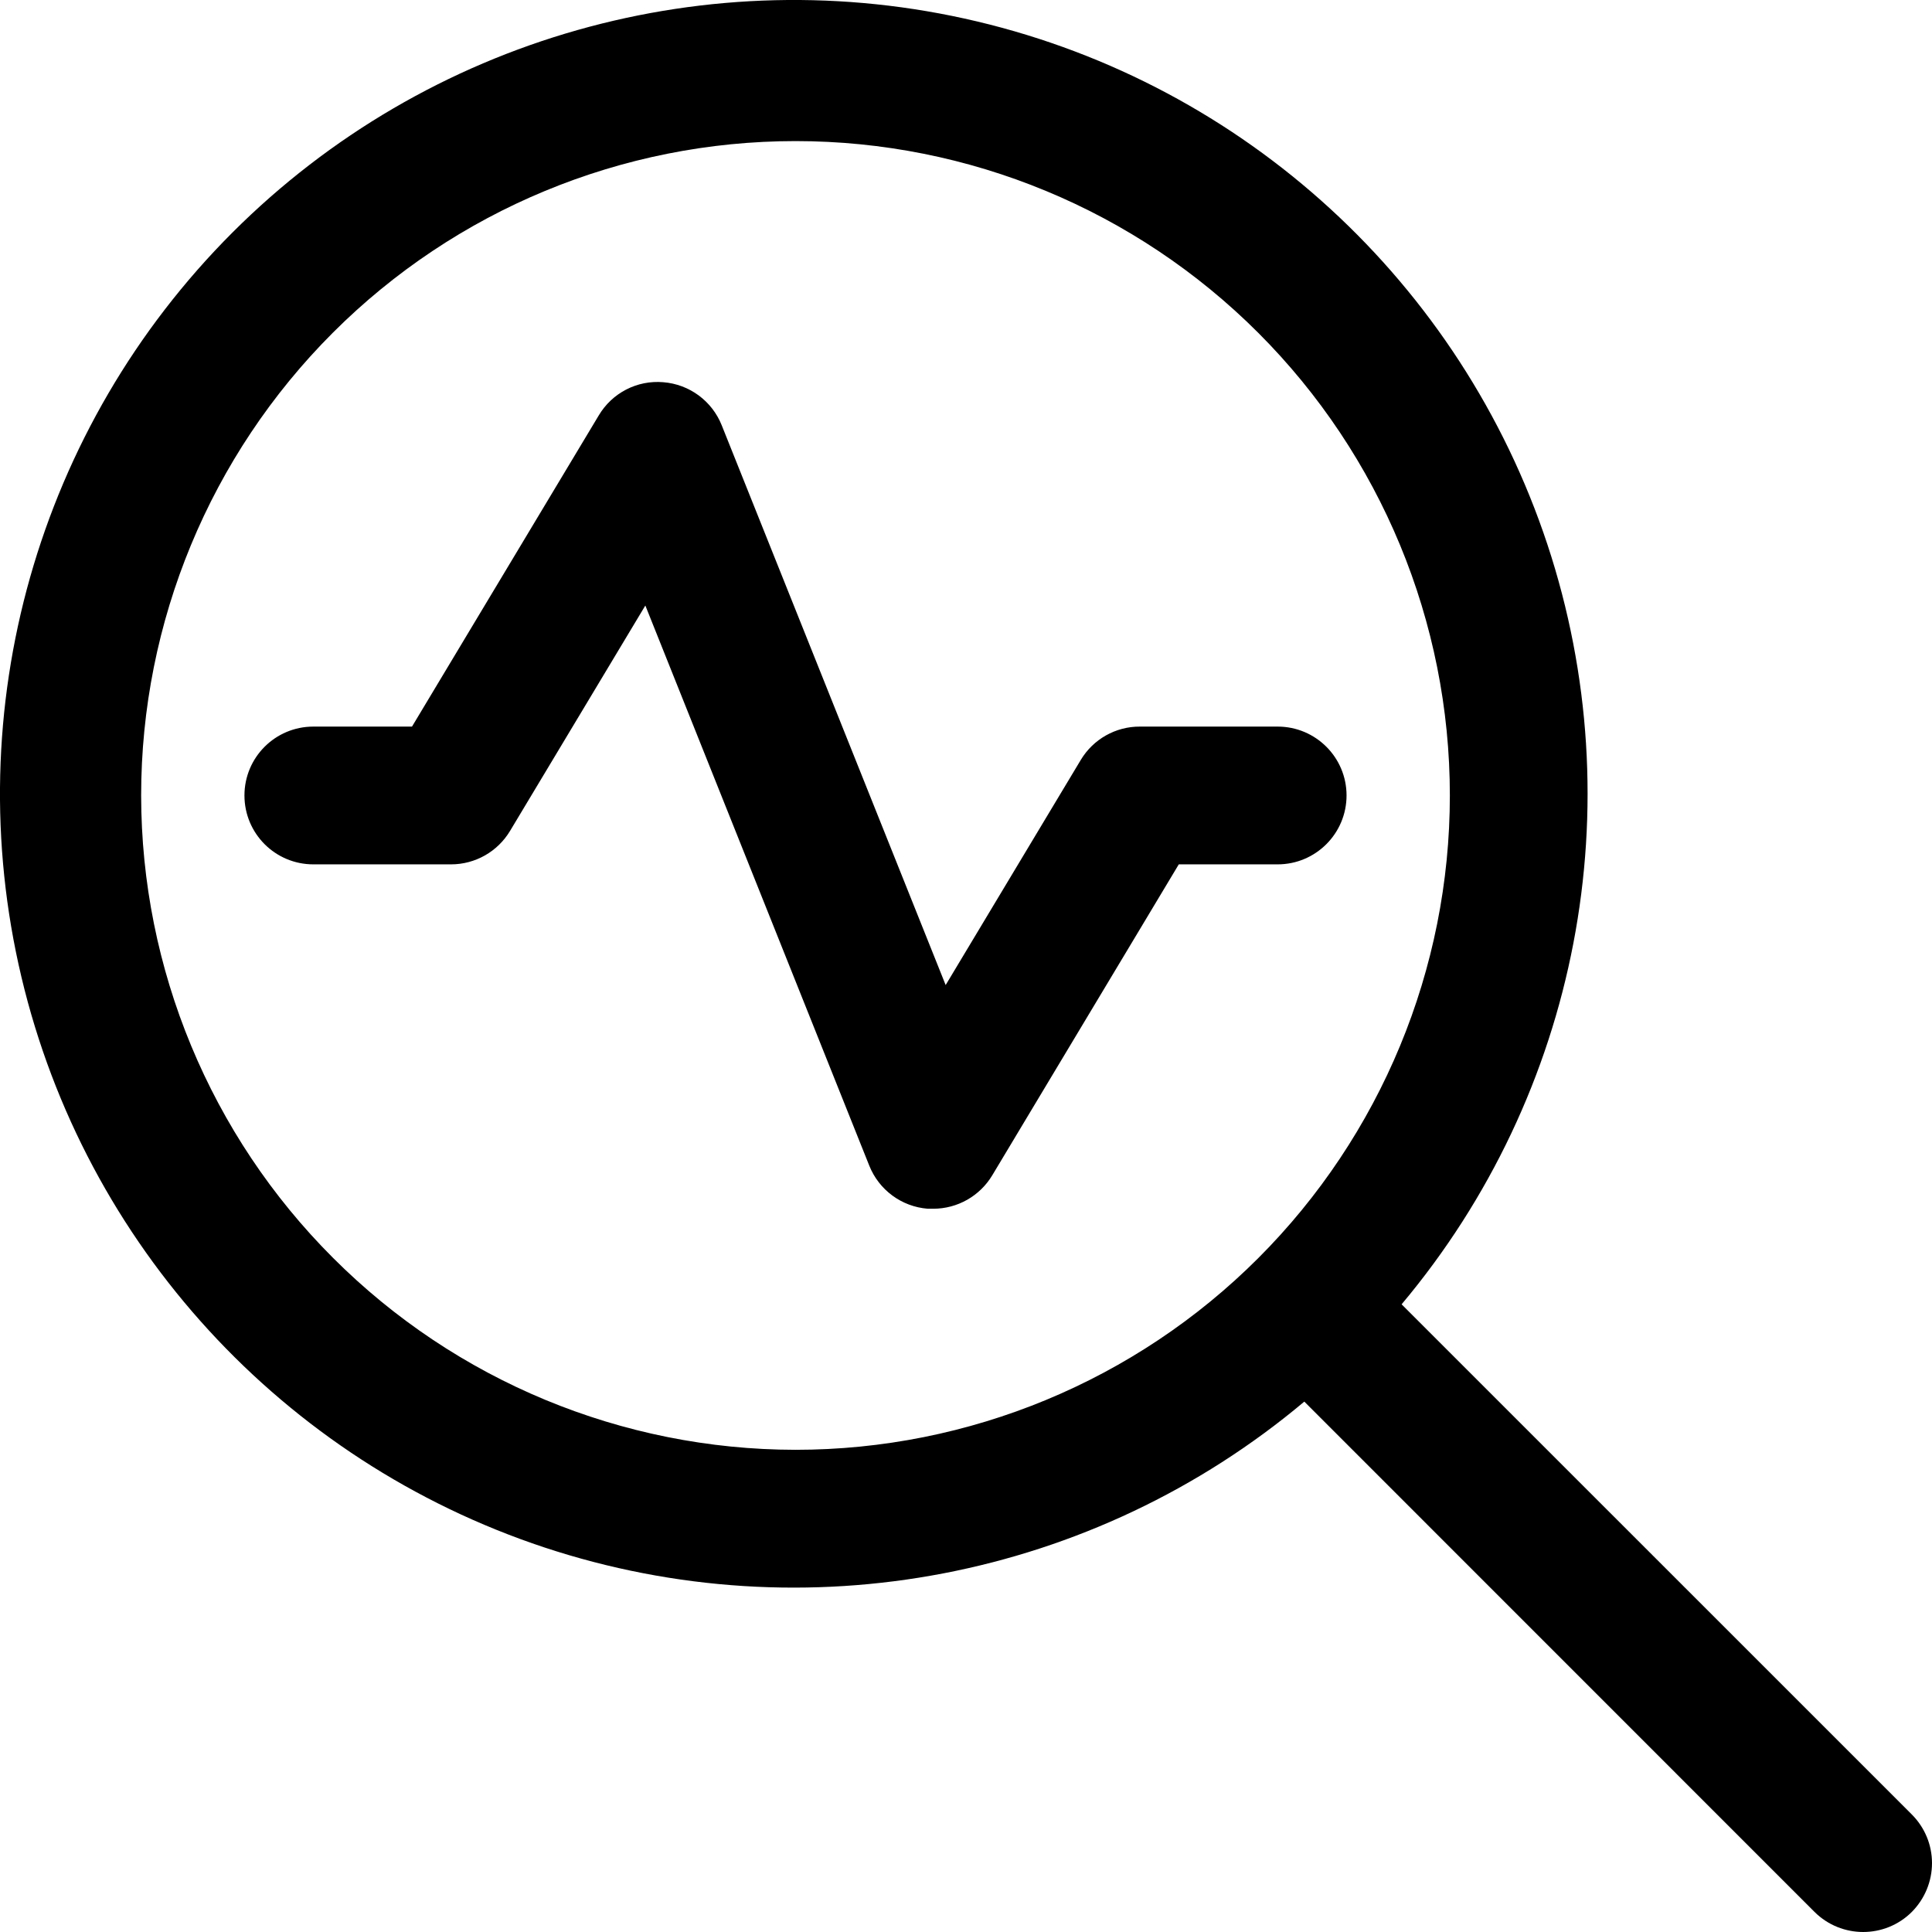
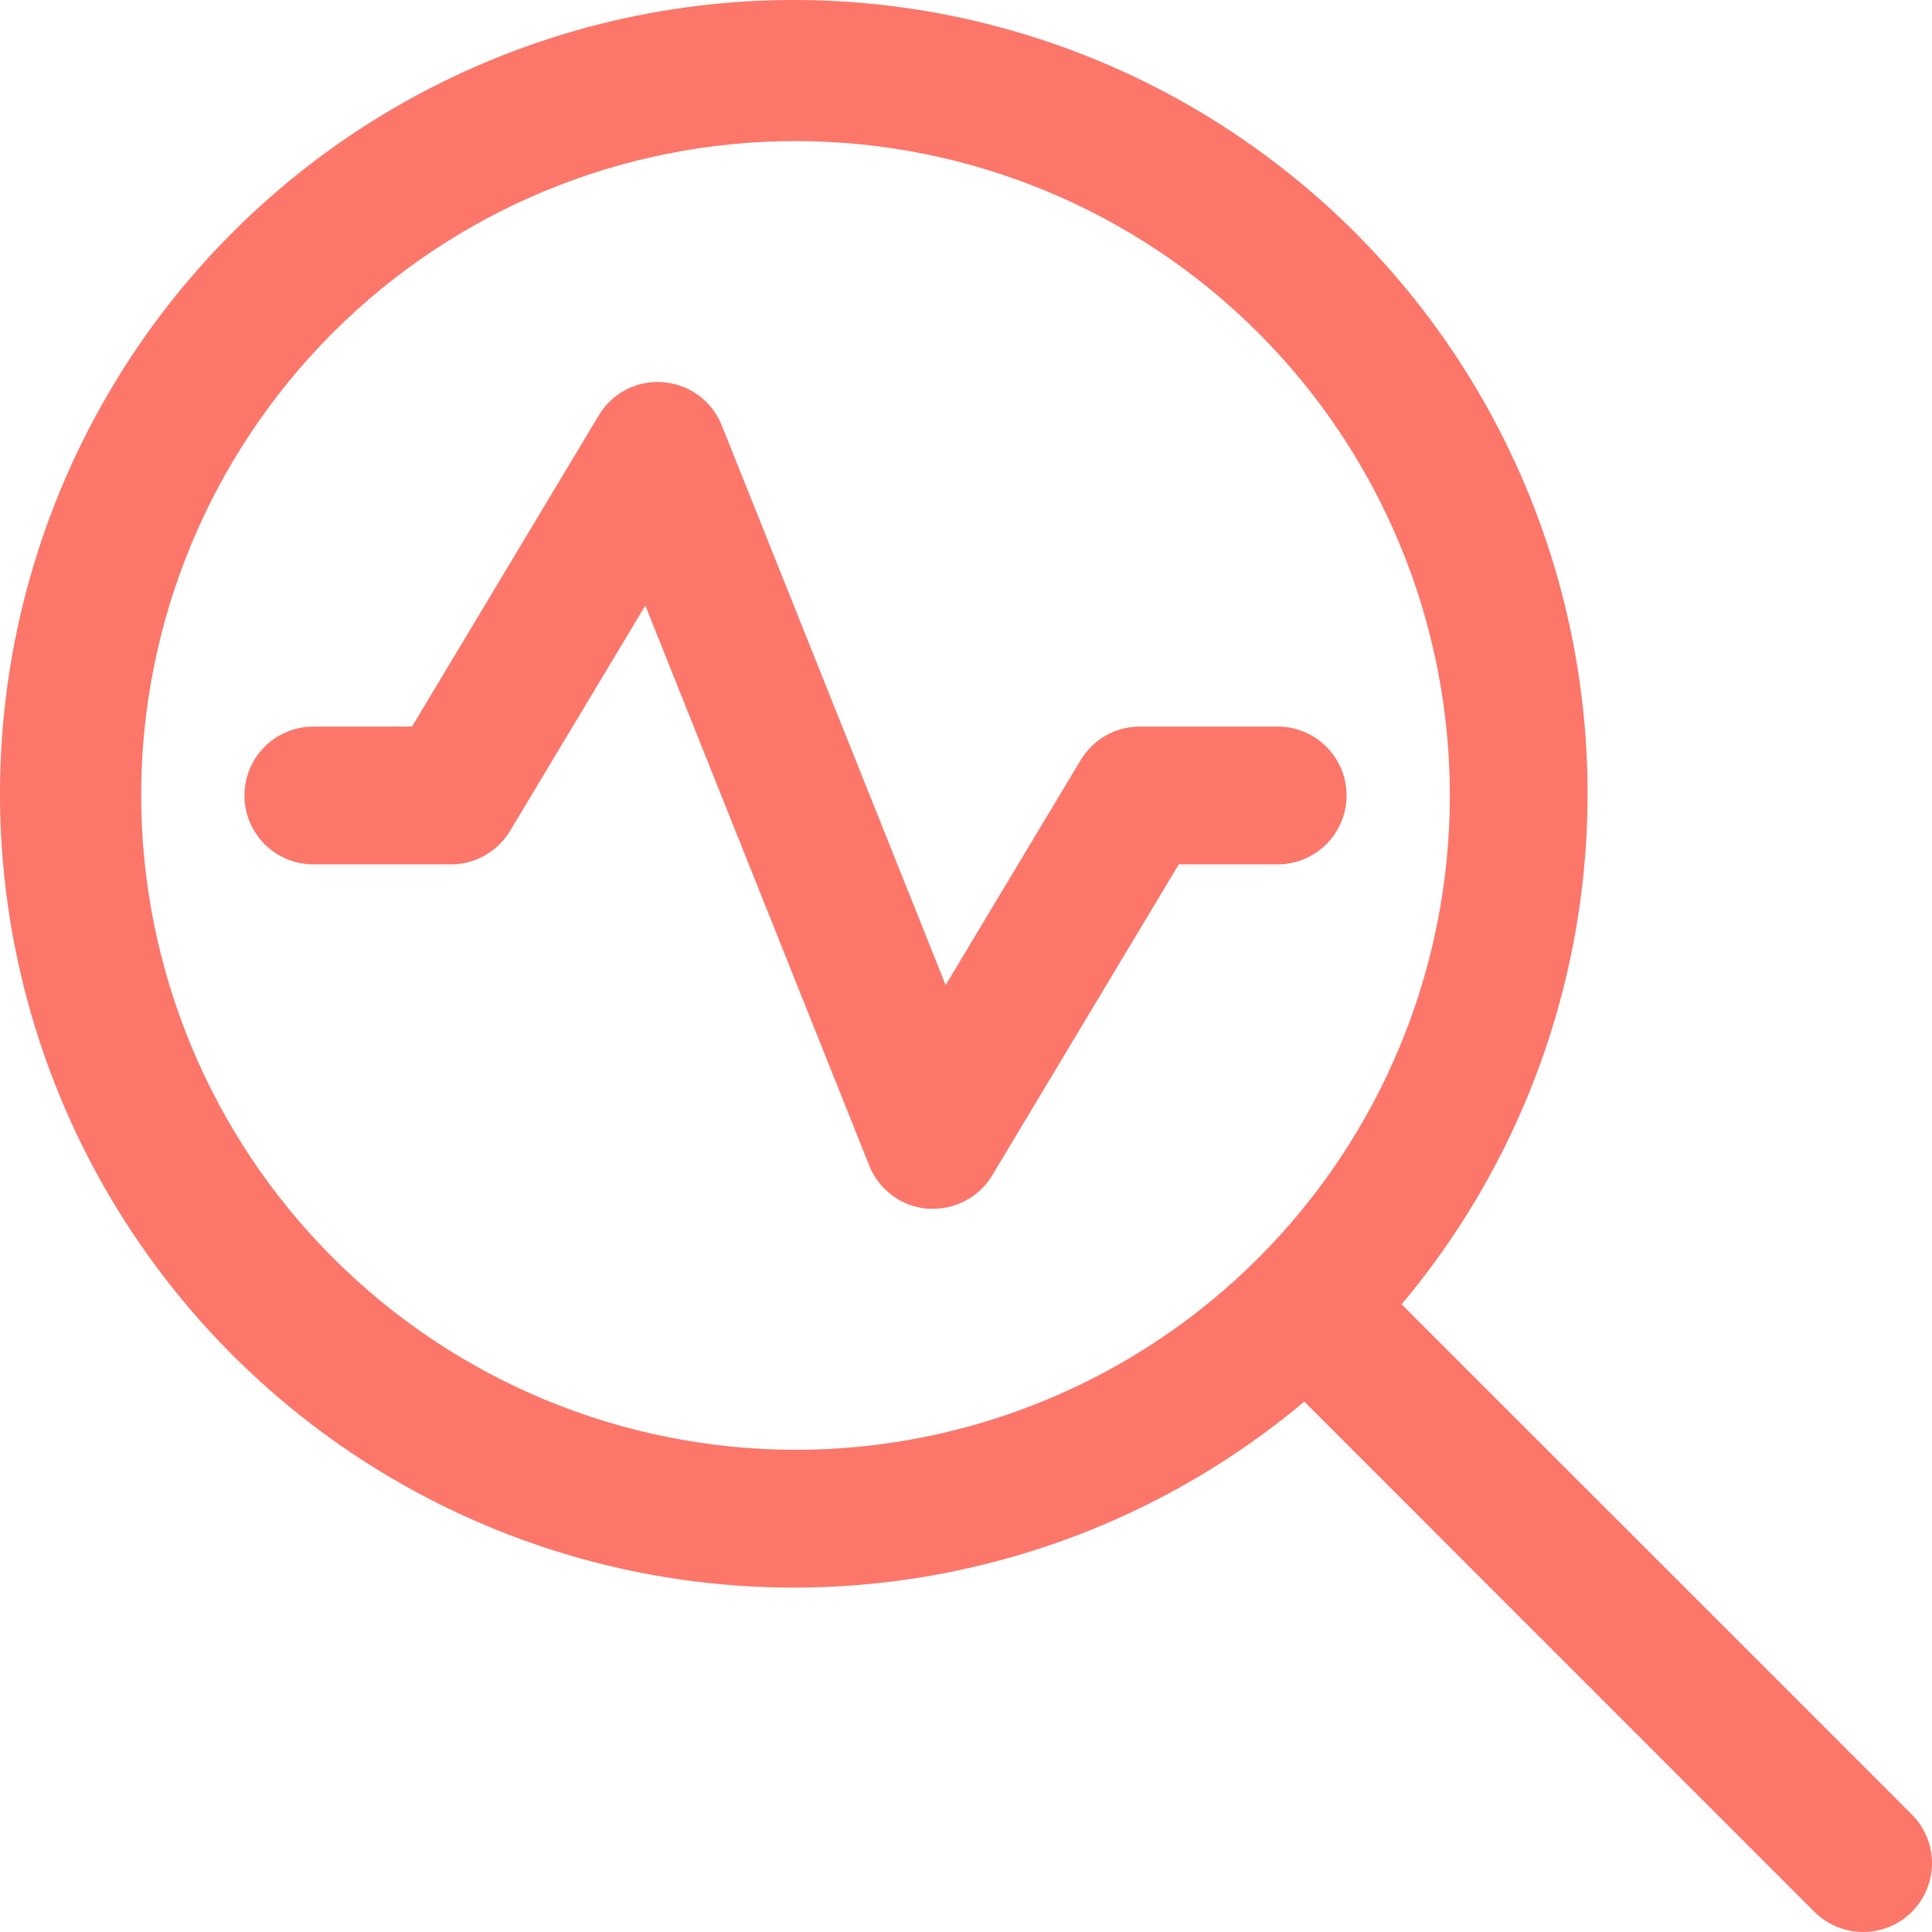
<svg xmlns="http://www.w3.org/2000/svg" width="36" height="36" viewBox="0 0 36 36" fill="none">
-   <path d="M23.807 16.106H21.965L18.49 21.899C18.258 22.286 17.841 22.523 17.39 22.523H17.287C16.801 22.485 16.379 22.174 16.198 21.721L12.025 11.283L9.504 15.483C9.272 15.869 8.856 16.106 8.405 16.106H5.839C5.129 16.106 4.555 15.532 4.555 14.822C4.555 14.113 5.129 13.539 5.839 13.539H7.677L11.155 7.744C11.404 7.322 11.871 7.08 12.359 7.122C12.845 7.16 13.267 7.471 13.448 7.924L17.621 18.355L20.14 14.158C20.372 13.773 20.789 13.537 21.24 13.539H23.807C24.516 13.539 25.091 14.113 25.091 14.822C25.091 15.531 24.516 16.106 23.807 16.106ZM35.625 35.625C35.124 36.125 34.312 36.125 33.81 35.625L24.304 26.117C20.373 29.418 15.015 30.446 10.143 28.834C5.272 27.22 1.583 23.197 0.399 18.204C-0.785 13.212 0.704 7.961 4.332 4.332C7.961 0.704 13.212 -0.785 18.204 0.399C23.197 1.583 27.219 5.272 28.833 10.143C30.446 15.015 29.417 20.374 26.117 24.304L35.623 33.809C35.864 34.05 36 34.375 36 34.715C36 35.057 35.865 35.382 35.625 35.625ZM14.823 27.015C18.057 27.015 21.159 25.73 23.445 23.444C25.731 21.158 27.016 18.057 27.016 14.822C27.016 11.588 25.731 8.487 23.445 6.201C21.158 3.914 18.057 2.629 14.823 2.629C11.588 2.629 8.487 3.914 6.201 6.201C3.915 8.487 2.63 11.588 2.63 14.822C2.633 18.055 3.92 21.155 6.206 23.439C8.491 25.726 11.59 27.012 14.823 27.015Z" fill="currentColor" />
+   <path d="M23.807 16.106H21.965L18.49 21.899C18.258 22.286 17.841 22.523 17.39 22.523H17.287C16.801 22.485 16.379 22.174 16.198 21.721L12.025 11.283L9.504 15.483C9.272 15.869 8.856 16.106 8.405 16.106H5.839C5.129 16.106 4.555 15.532 4.555 14.822C4.555 14.113 5.129 13.539 5.839 13.539H7.677L11.155 7.744C11.404 7.322 11.871 7.08 12.359 7.122C12.845 7.16 13.267 7.471 13.448 7.924L17.621 18.355L20.14 14.158C20.372 13.773 20.789 13.537 21.24 13.539H23.807C24.516 13.539 25.091 14.113 25.091 14.822C25.091 15.531 24.516 16.106 23.807 16.106ZM35.625 35.625C35.124 36.125 34.312 36.125 33.81 35.625L24.304 26.117C20.373 29.418 15.015 30.446 10.143 28.834C5.272 27.22 1.583 23.197 0.399 18.204C-0.785 13.212 0.704 7.961 4.332 4.332C7.961 0.704 13.212 -0.785 18.204 0.399C23.197 1.583 27.219 5.272 28.833 10.143C30.446 15.015 29.417 20.374 26.117 24.304L35.623 33.809C35.864 34.05 36 34.375 36 34.715C36 35.057 35.865 35.382 35.625 35.625ZM14.823 27.015C18.057 27.015 21.159 25.73 23.445 23.444C25.731 21.158 27.016 18.057 27.016 14.822C27.016 11.588 25.731 8.487 23.445 6.201C21.158 3.914 18.057 2.629 14.823 2.629C11.588 2.629 8.487 3.914 6.201 6.201C3.915 8.487 2.63 11.588 2.63 14.822C2.633 18.055 3.92 21.155 6.206 23.439C8.491 25.726 11.59 27.012 14.823 27.015Z" fill="#FC766A" />
</svg>
